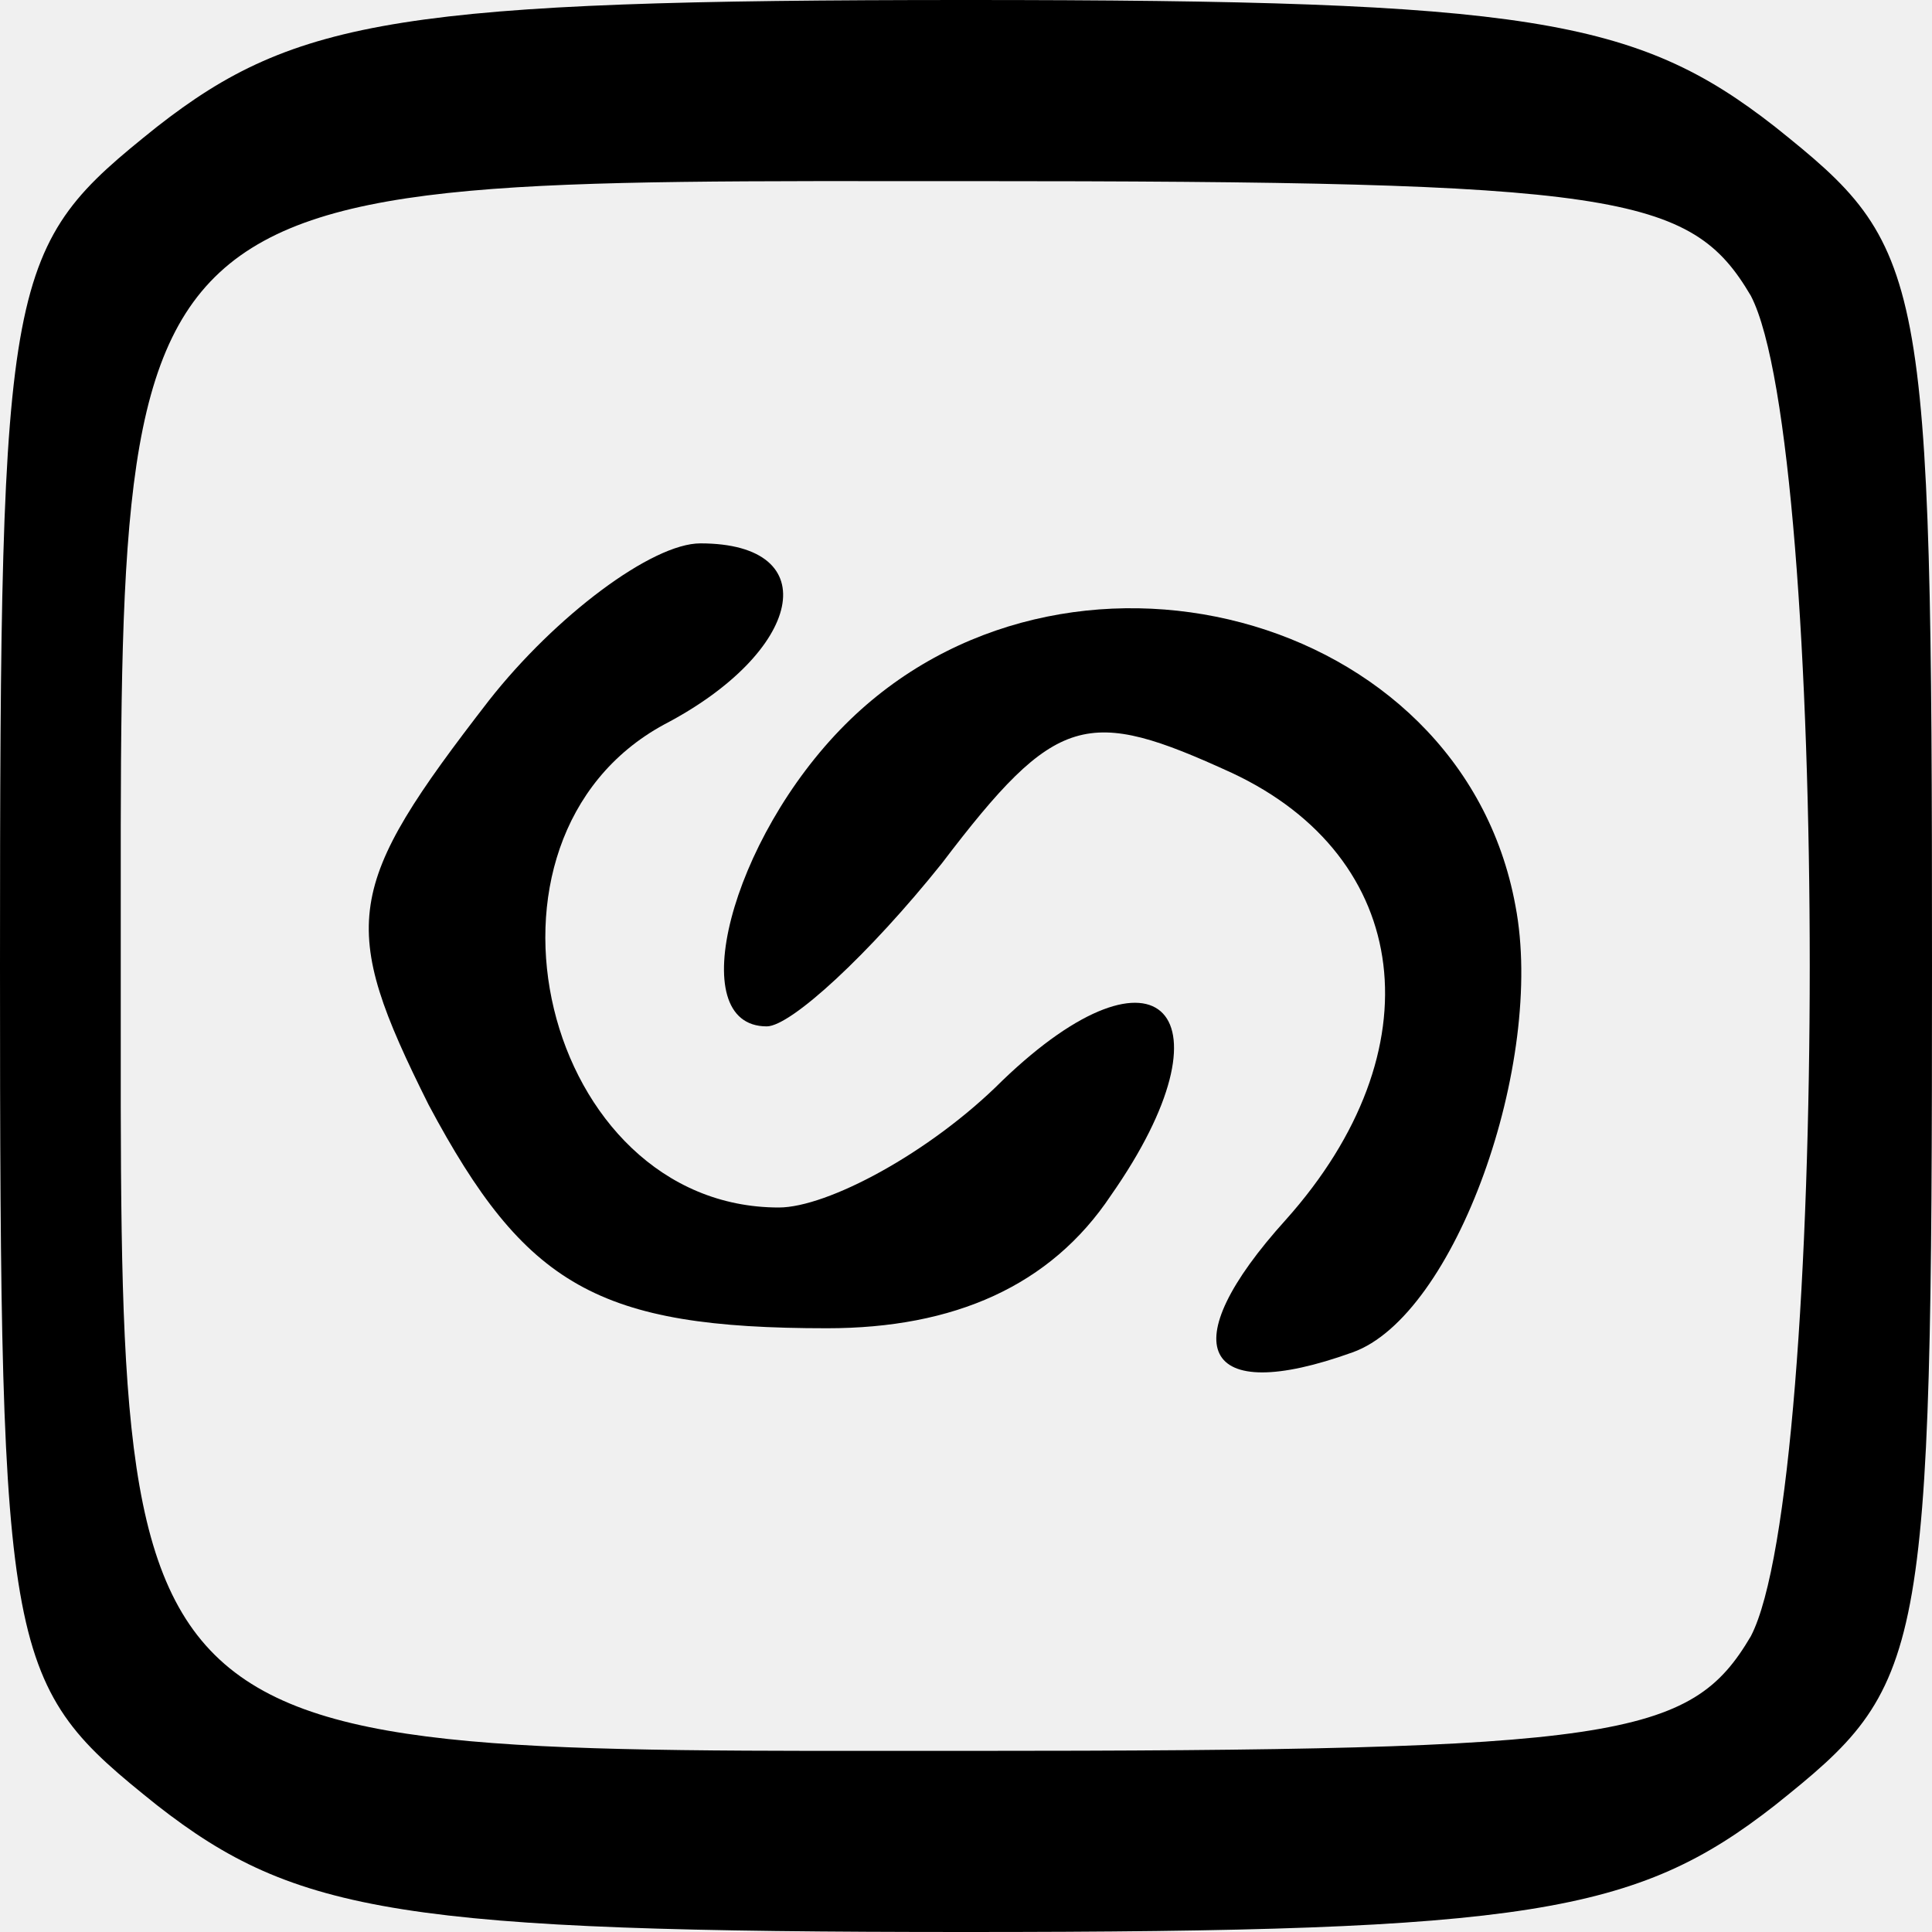
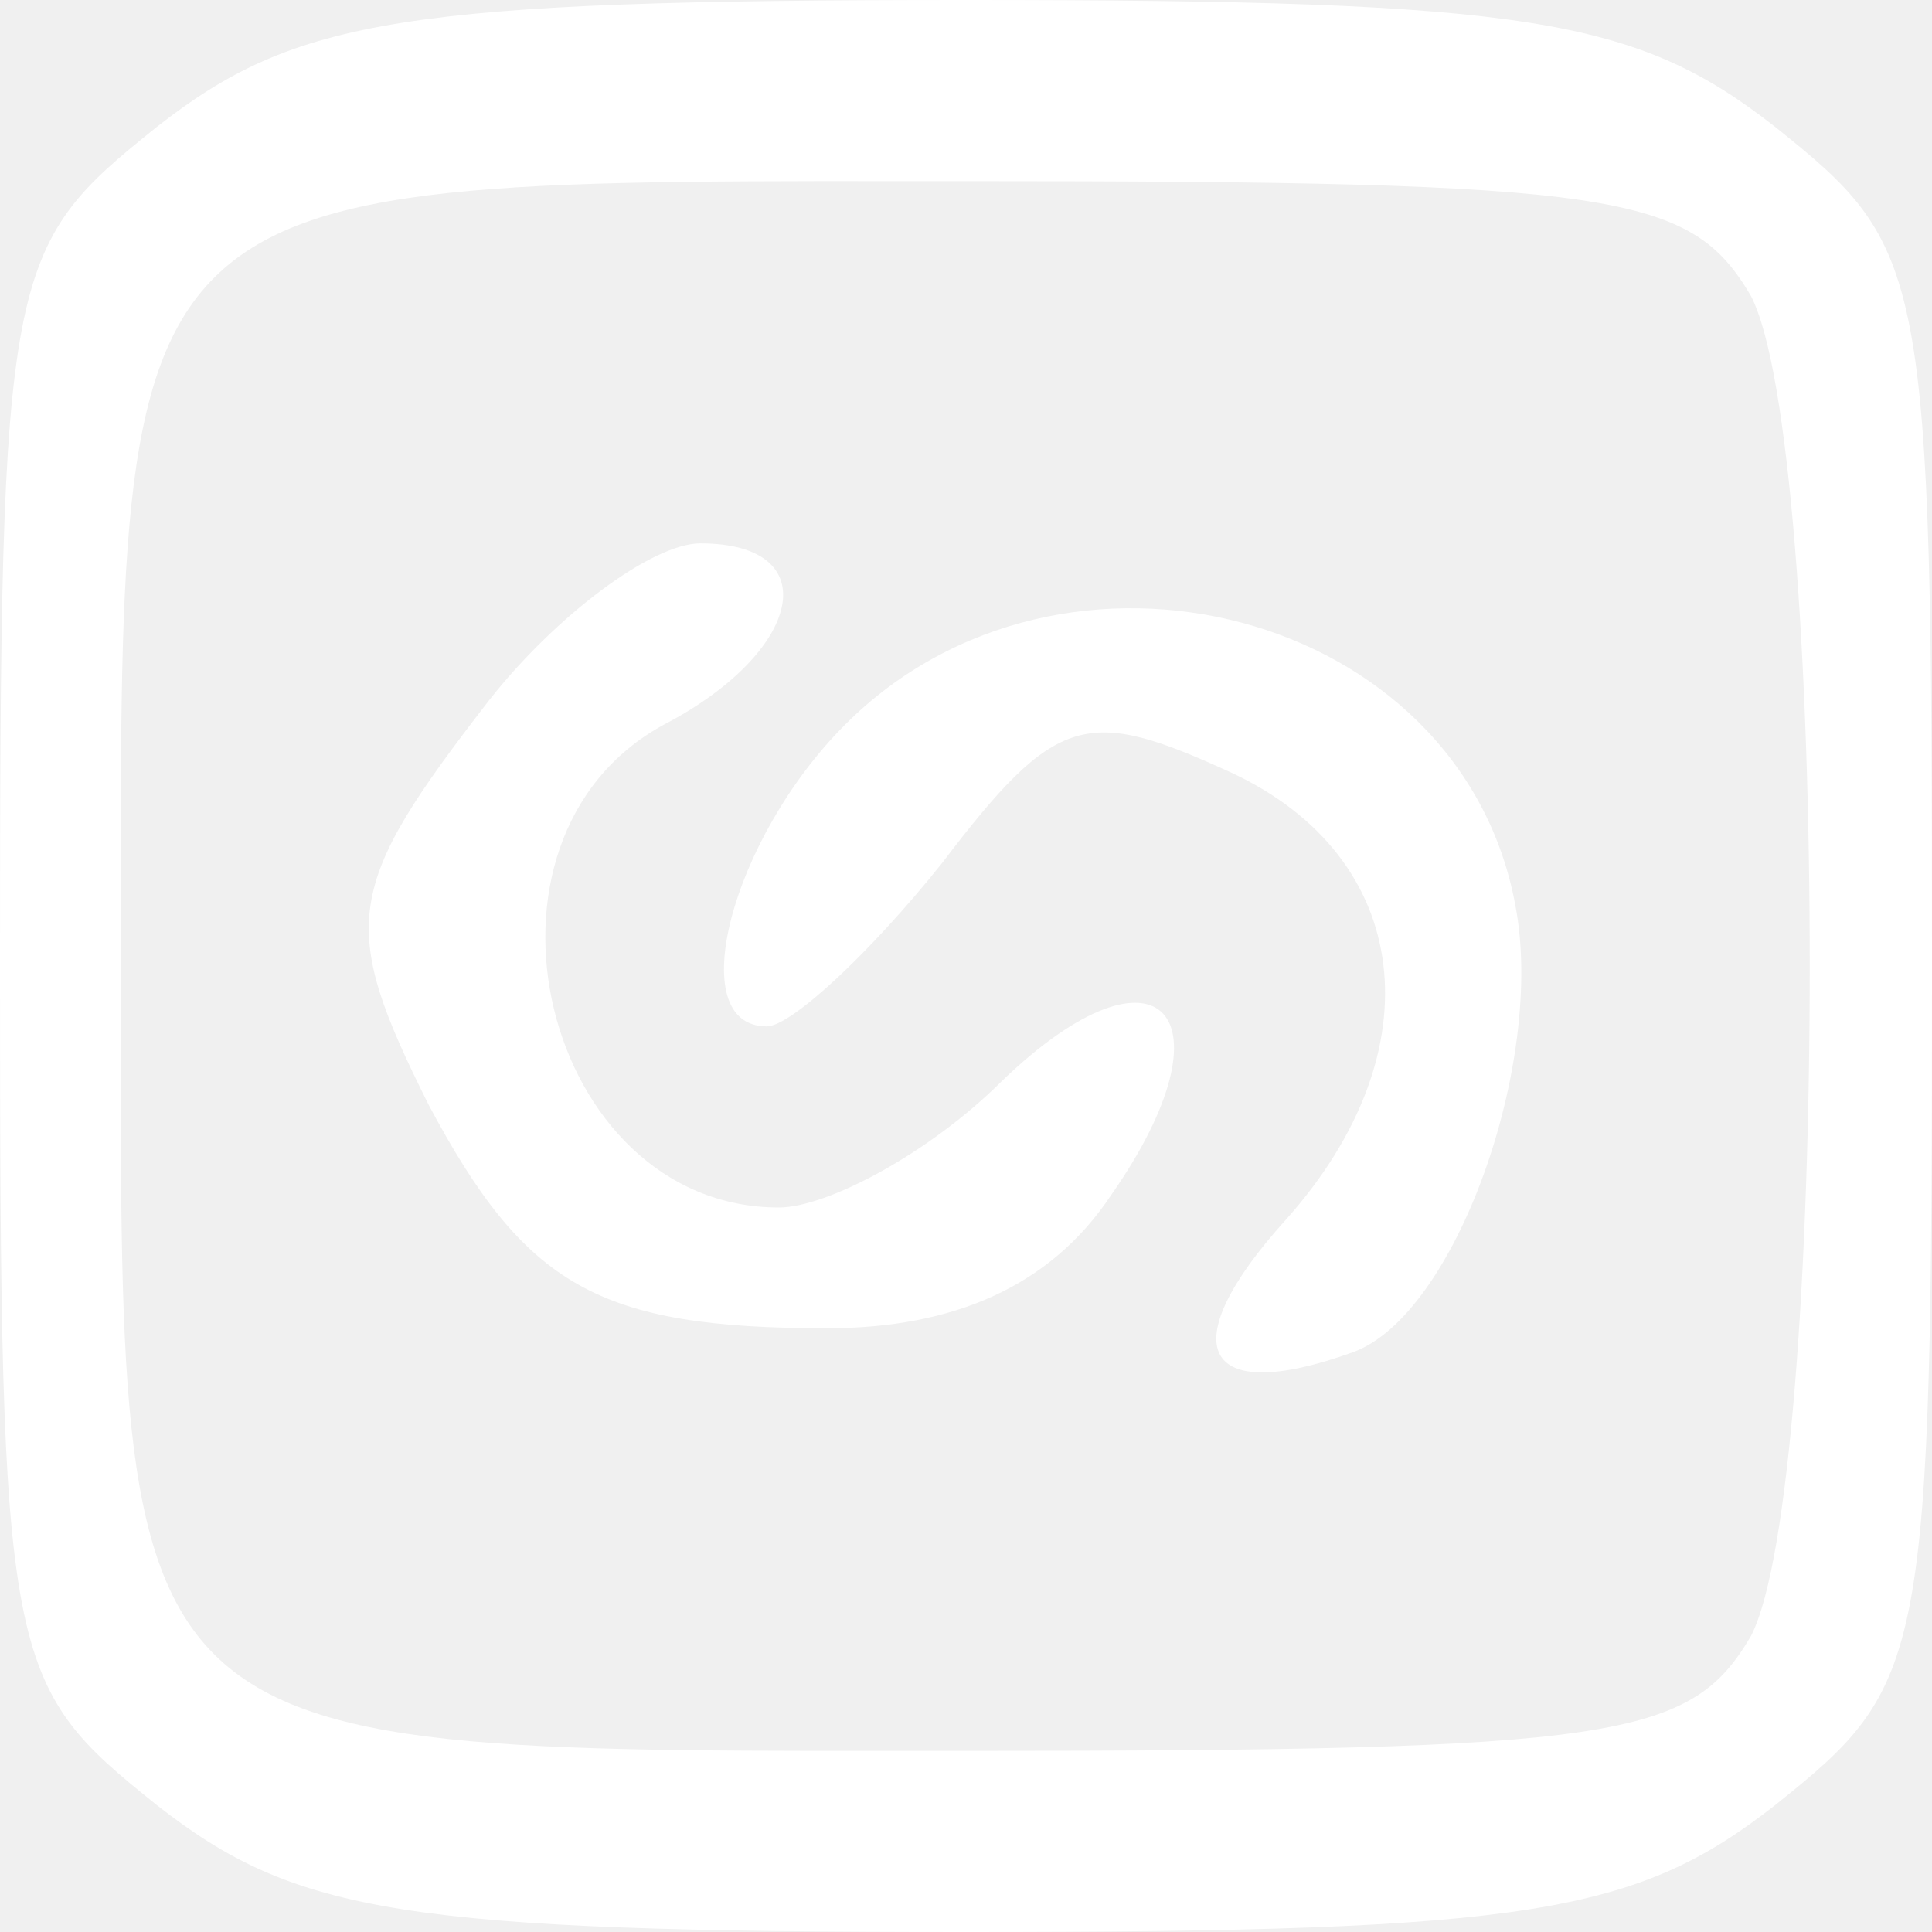
<svg xmlns="http://www.w3.org/2000/svg" version="1.0" width="32pt" height="32pt" viewBox="0 0 32 32" preserveAspectRatio="xMidYMid meet">
-   <g transform="translate(0,32) scale(0.1,-0.1)" fill="#ff" stroke="none">
+   <g transform="translate(0,32) scale(0.1,-0.1)" fill="#fff" stroke="none">
    <path d="M26 299 c-25 -20 -26 -23 -26 -139 0 -116 1 -119 26 -139 23 -18 41 -21 134 -21 93 0 111 3 134 21 25 20 26 23 26 139 0 116 -1 119 -26 139 -23 18 -41 21 -134 21 -93 0 -111 -3 -134 -21z m264 -28 c13 -25 13 -197 0 -222 -10 -17 -22 -19 -130 -19 -143 0 -140 -3 -140 130 0 133 -3 130 140 130 108 0 120 -2 130 -19z" />
    <path d="M81 204 c-24 -31 -25 -37 -10 -67 16 -30 28 -37 66 -37 21 0 37 7 47 22 21 30 8 44 -18 19 -12 -12 -29 -21 -37 -21 -39 0 -54 61 -19 80 23 12 27 30 6 30 -8 0 -24 -12 -35 -26z" />
    <path d="M140 200 c-19 -19 -27 -50 -13 -50 4 0 17 12 29 27 19 25 24 26 48 15 30 -14 34 -46 9 -74 -19 -21 -14 -31 11 -22 17 6 32 48 27 74 -9 49 -75 66 -111 30z" />
  </g>
</svg>
